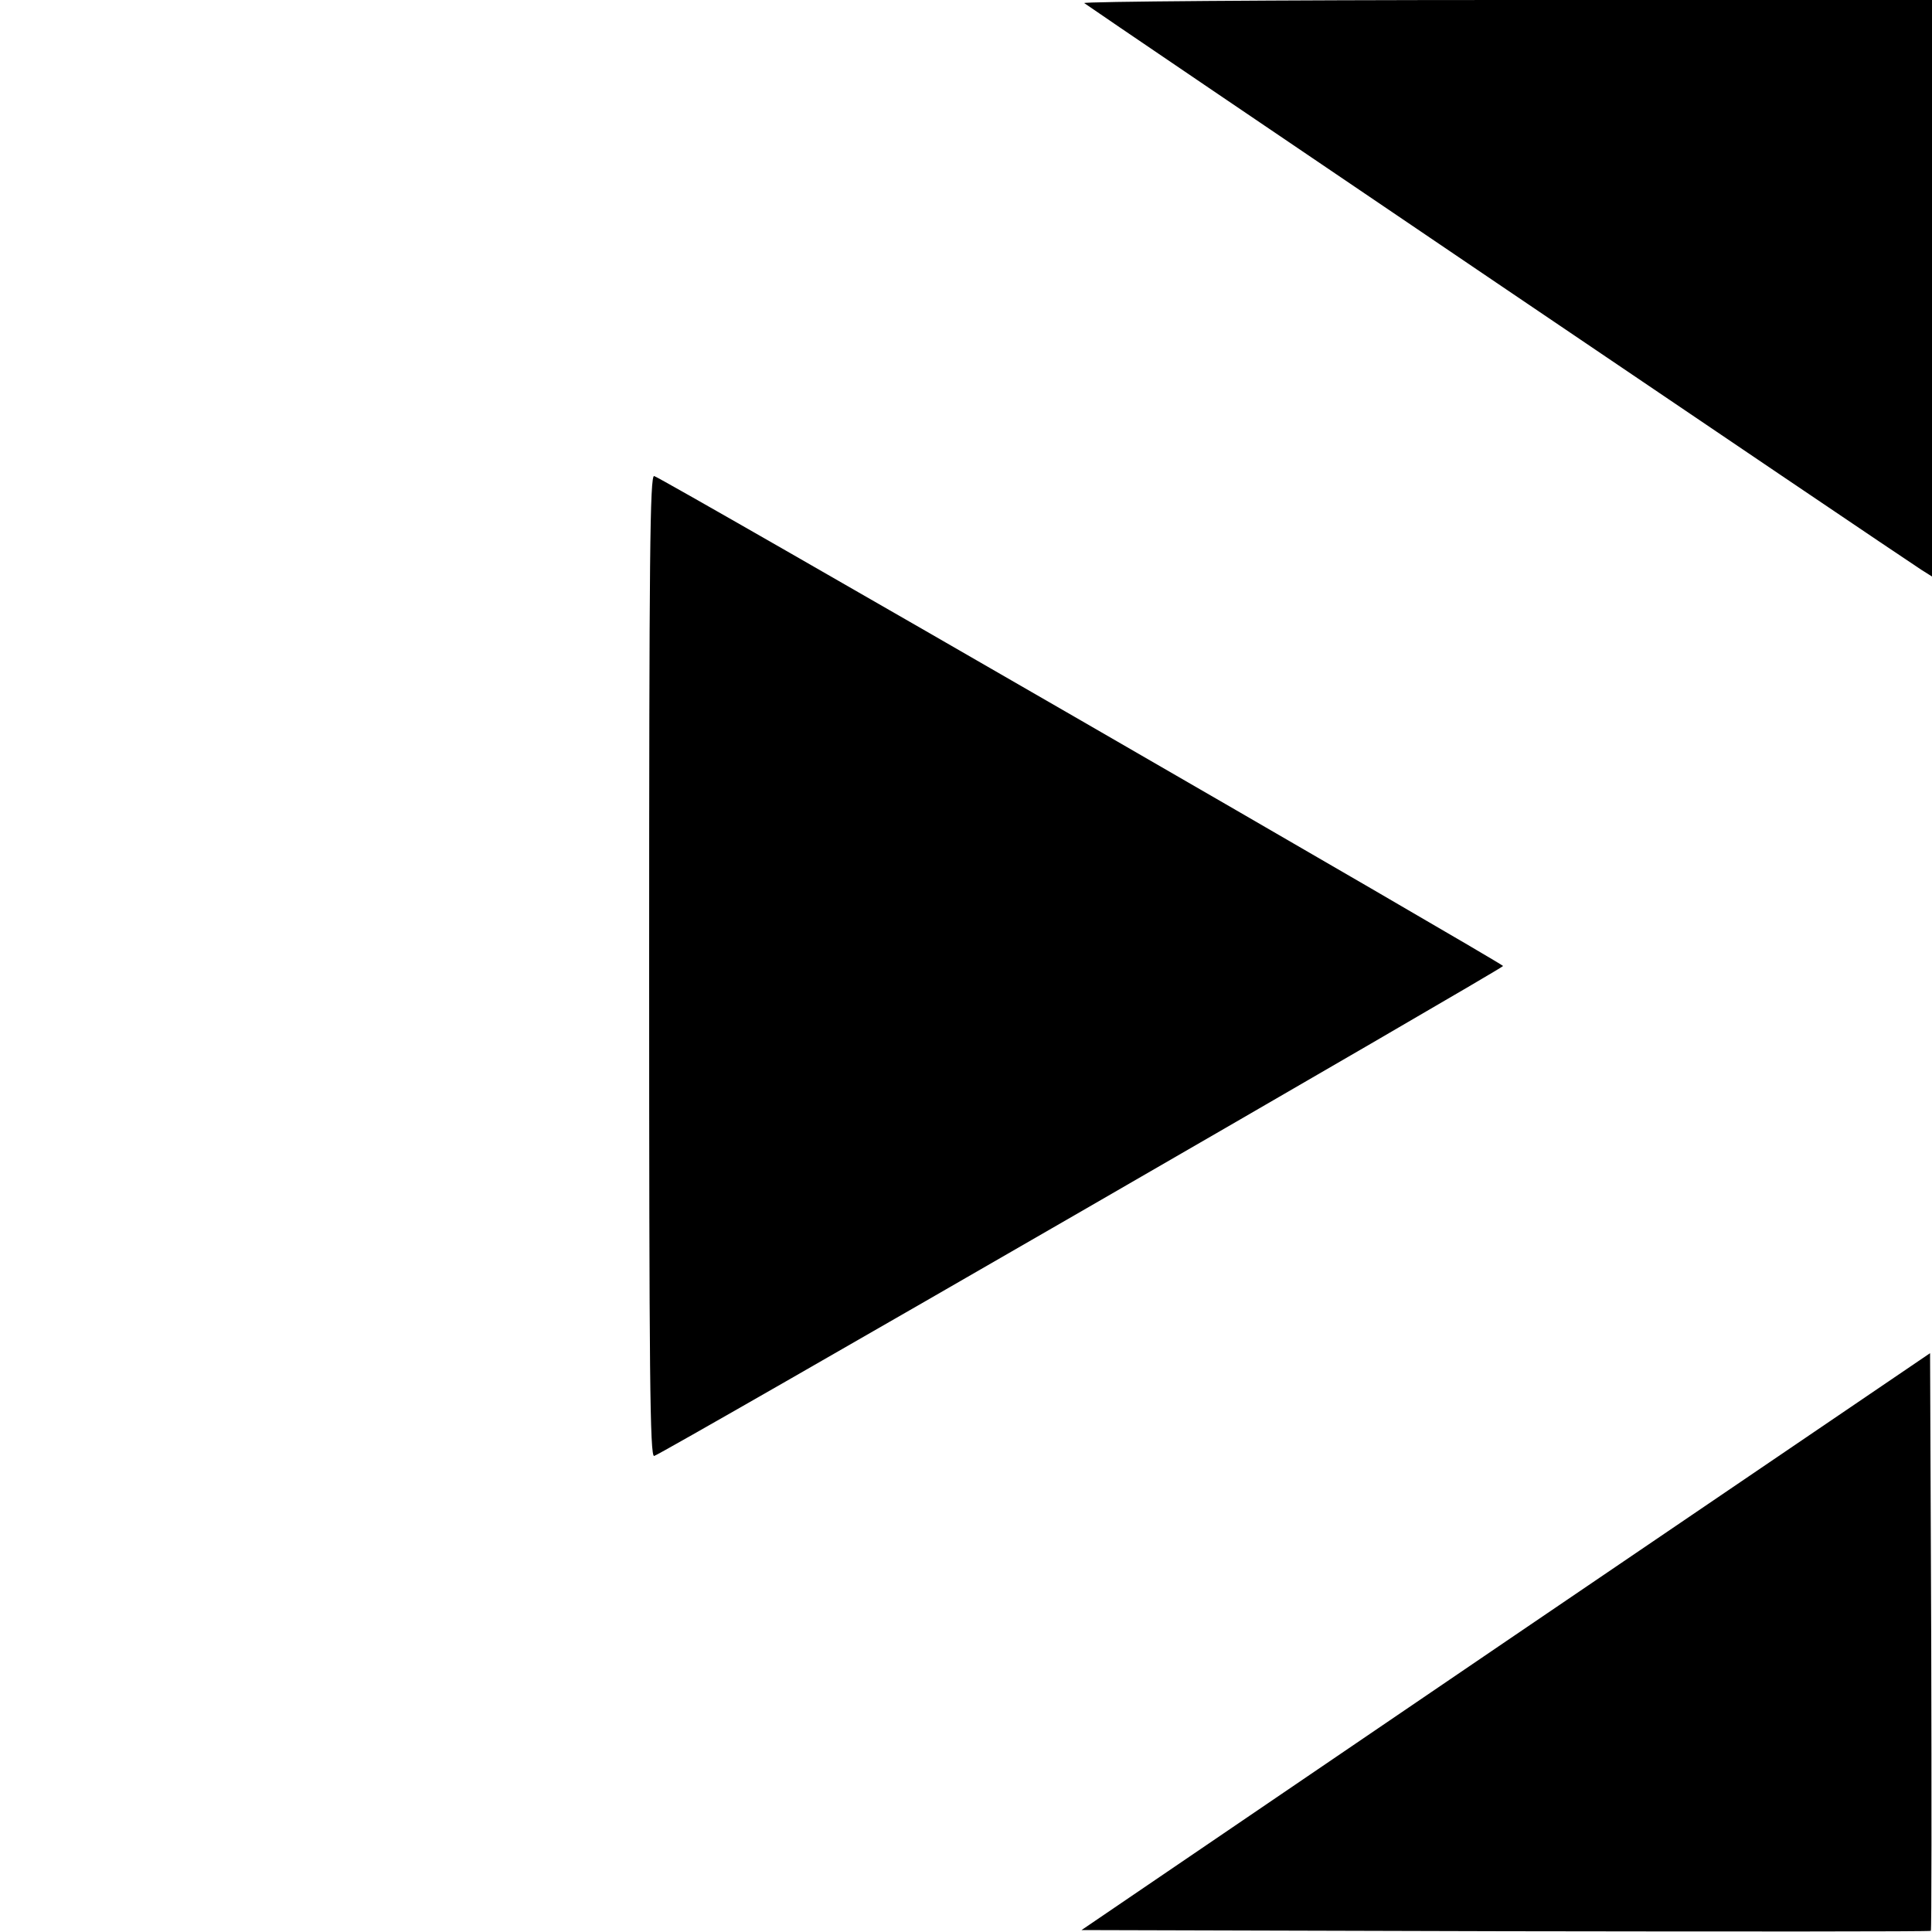
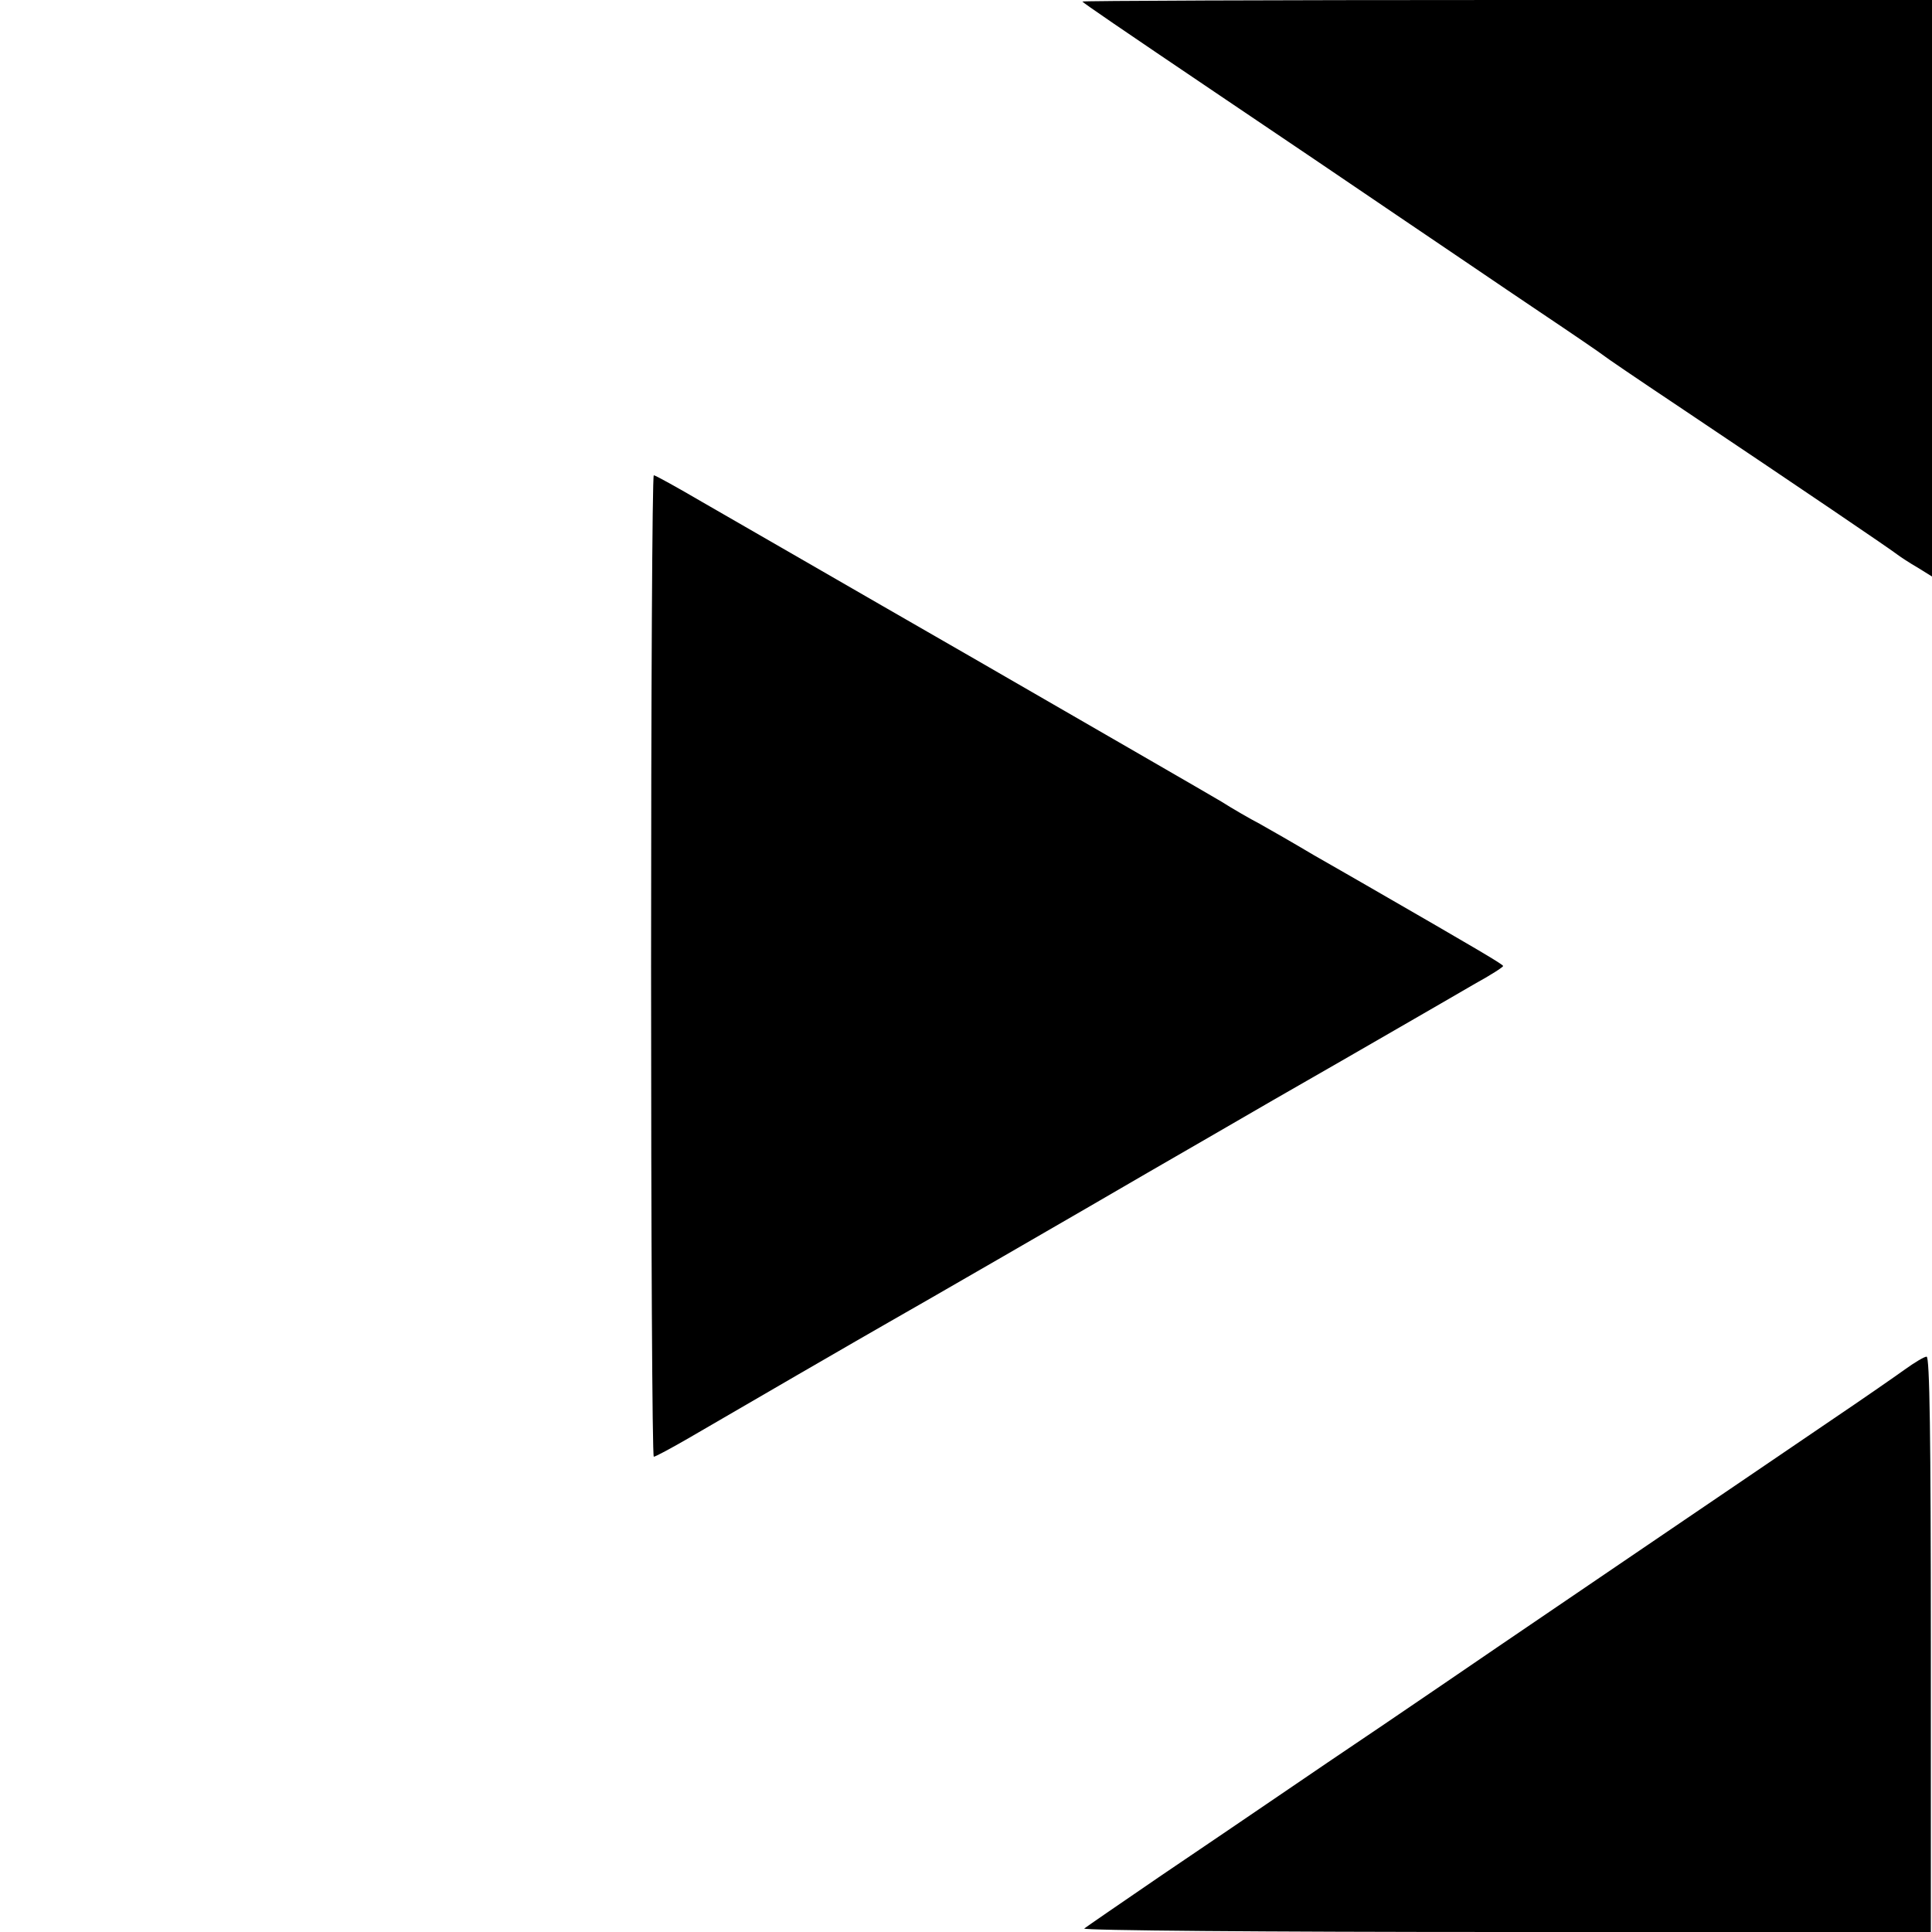
<svg xmlns="http://www.w3.org/2000/svg" version="1.0" width="500pt" height="500pt" viewBox="0 0 500 500" preserveAspectRatio="xMidYMid meet">
  <g transform="translate(0,500) scale(0.1,-0.1)" fill="#000000" stroke="none">
-     <path d="M2806 4992 c9 -8 2109 -1430 2167 -1467 l27 -17 0 746 0 746 -1102 0 c-606 0 -1098 -4 -1092 -8z" />
-     <path d="M1680 2500 c0 -1060 2 -1271 13 -1268 19 4 2197 1262 2197 1268 0 6 -2178 1264 -2197 1268 -11 3 -13 -208 -13 -1268z" />
-     <path d="M3897 752 l-1098 -747 1097 -3 c603 -1 1099 -1 1101 1 2 2 2 339 1 750 l-3 745 -1098 -746z" />
+     <path d="M2801 4996 c6 -6 86 -61 369 -252 135 -91 335 -226 445 -301 110 -74 274 -186 365 -247 91 -61 167 -113 170 -116 3 -3 88 -61 190 -129 324 -217 555 -374 570 -386 8 -6 32 -22 53 -34 l37 -23 0 746 0 746 -1102 0 c-606 0 -1099 -2 -1097 -4z" />
+     <path d="M1685 2500 c0 -699 3 -1270 7 -1270 4 0 45 22 90 48 106 62 472 274 518 300 50 28 521 300 670 387 69 40 215 124 325 188 110 63 256 147 325 187 69 40 158 91 197 114 40 22 73 43 73 46 0 4 -59 39 -354 209 -22 13 -84 48 -136 78 -52 31 -115 67 -140 81 -25 13 -70 39 -100 58 -30 18 -318 184 -640 370 -322 185 -638 368 -703 405 -65 38 -121 69 -125 69 -4 0 -7 -571 -7 -1270z" />
+     <path d="M4930 1456 c-25 -18 -110 -77 -190 -131 -80 -54 -192 -131 -250 -170 -58 -39 -188 -128 -290 -197 -102 -69 -248 -169 -325 -221 -77 -53 -210 -143 -295 -201 -85 -57 -207 -140 -270 -183 -63 -43 -200 -136 -305 -207 -104 -71 -194 -133 -199 -137 -6 -5 467 -9 1091 -9 l1100 0 0 745 c0 535 -3 745 -11 744 -6 0 -31 -15 -56 -33z" />
  </g>
</svg>
